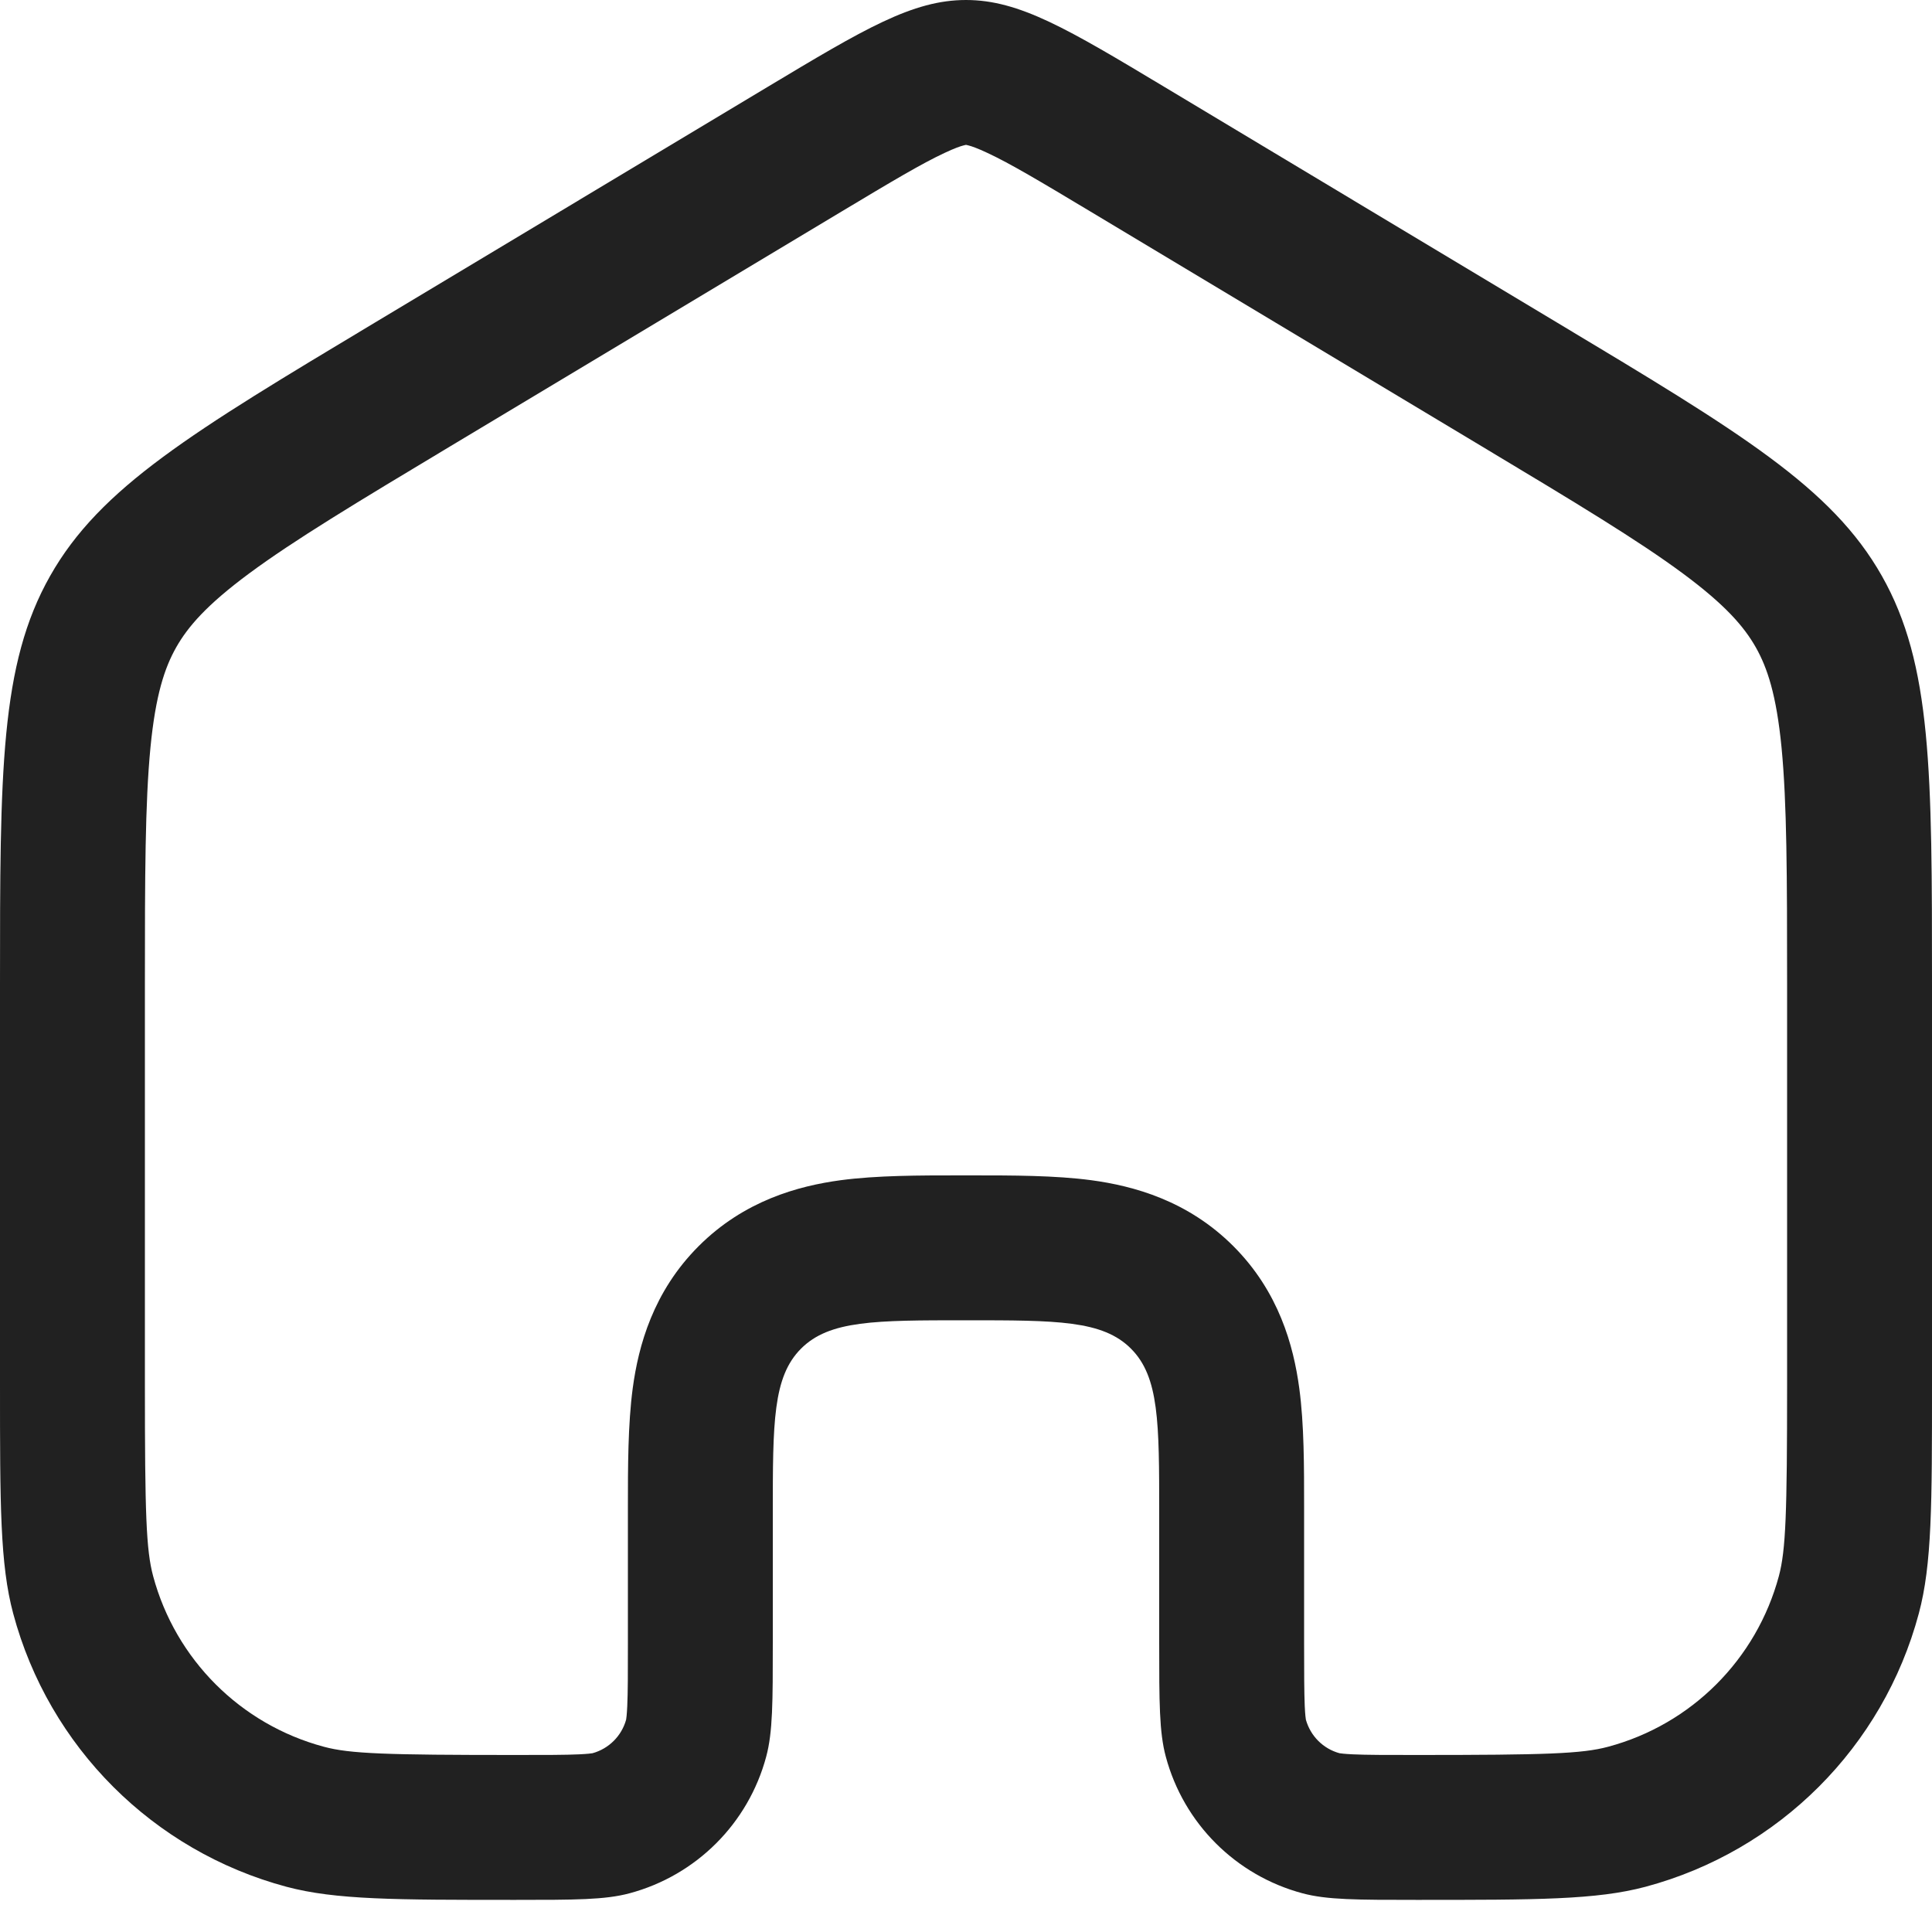
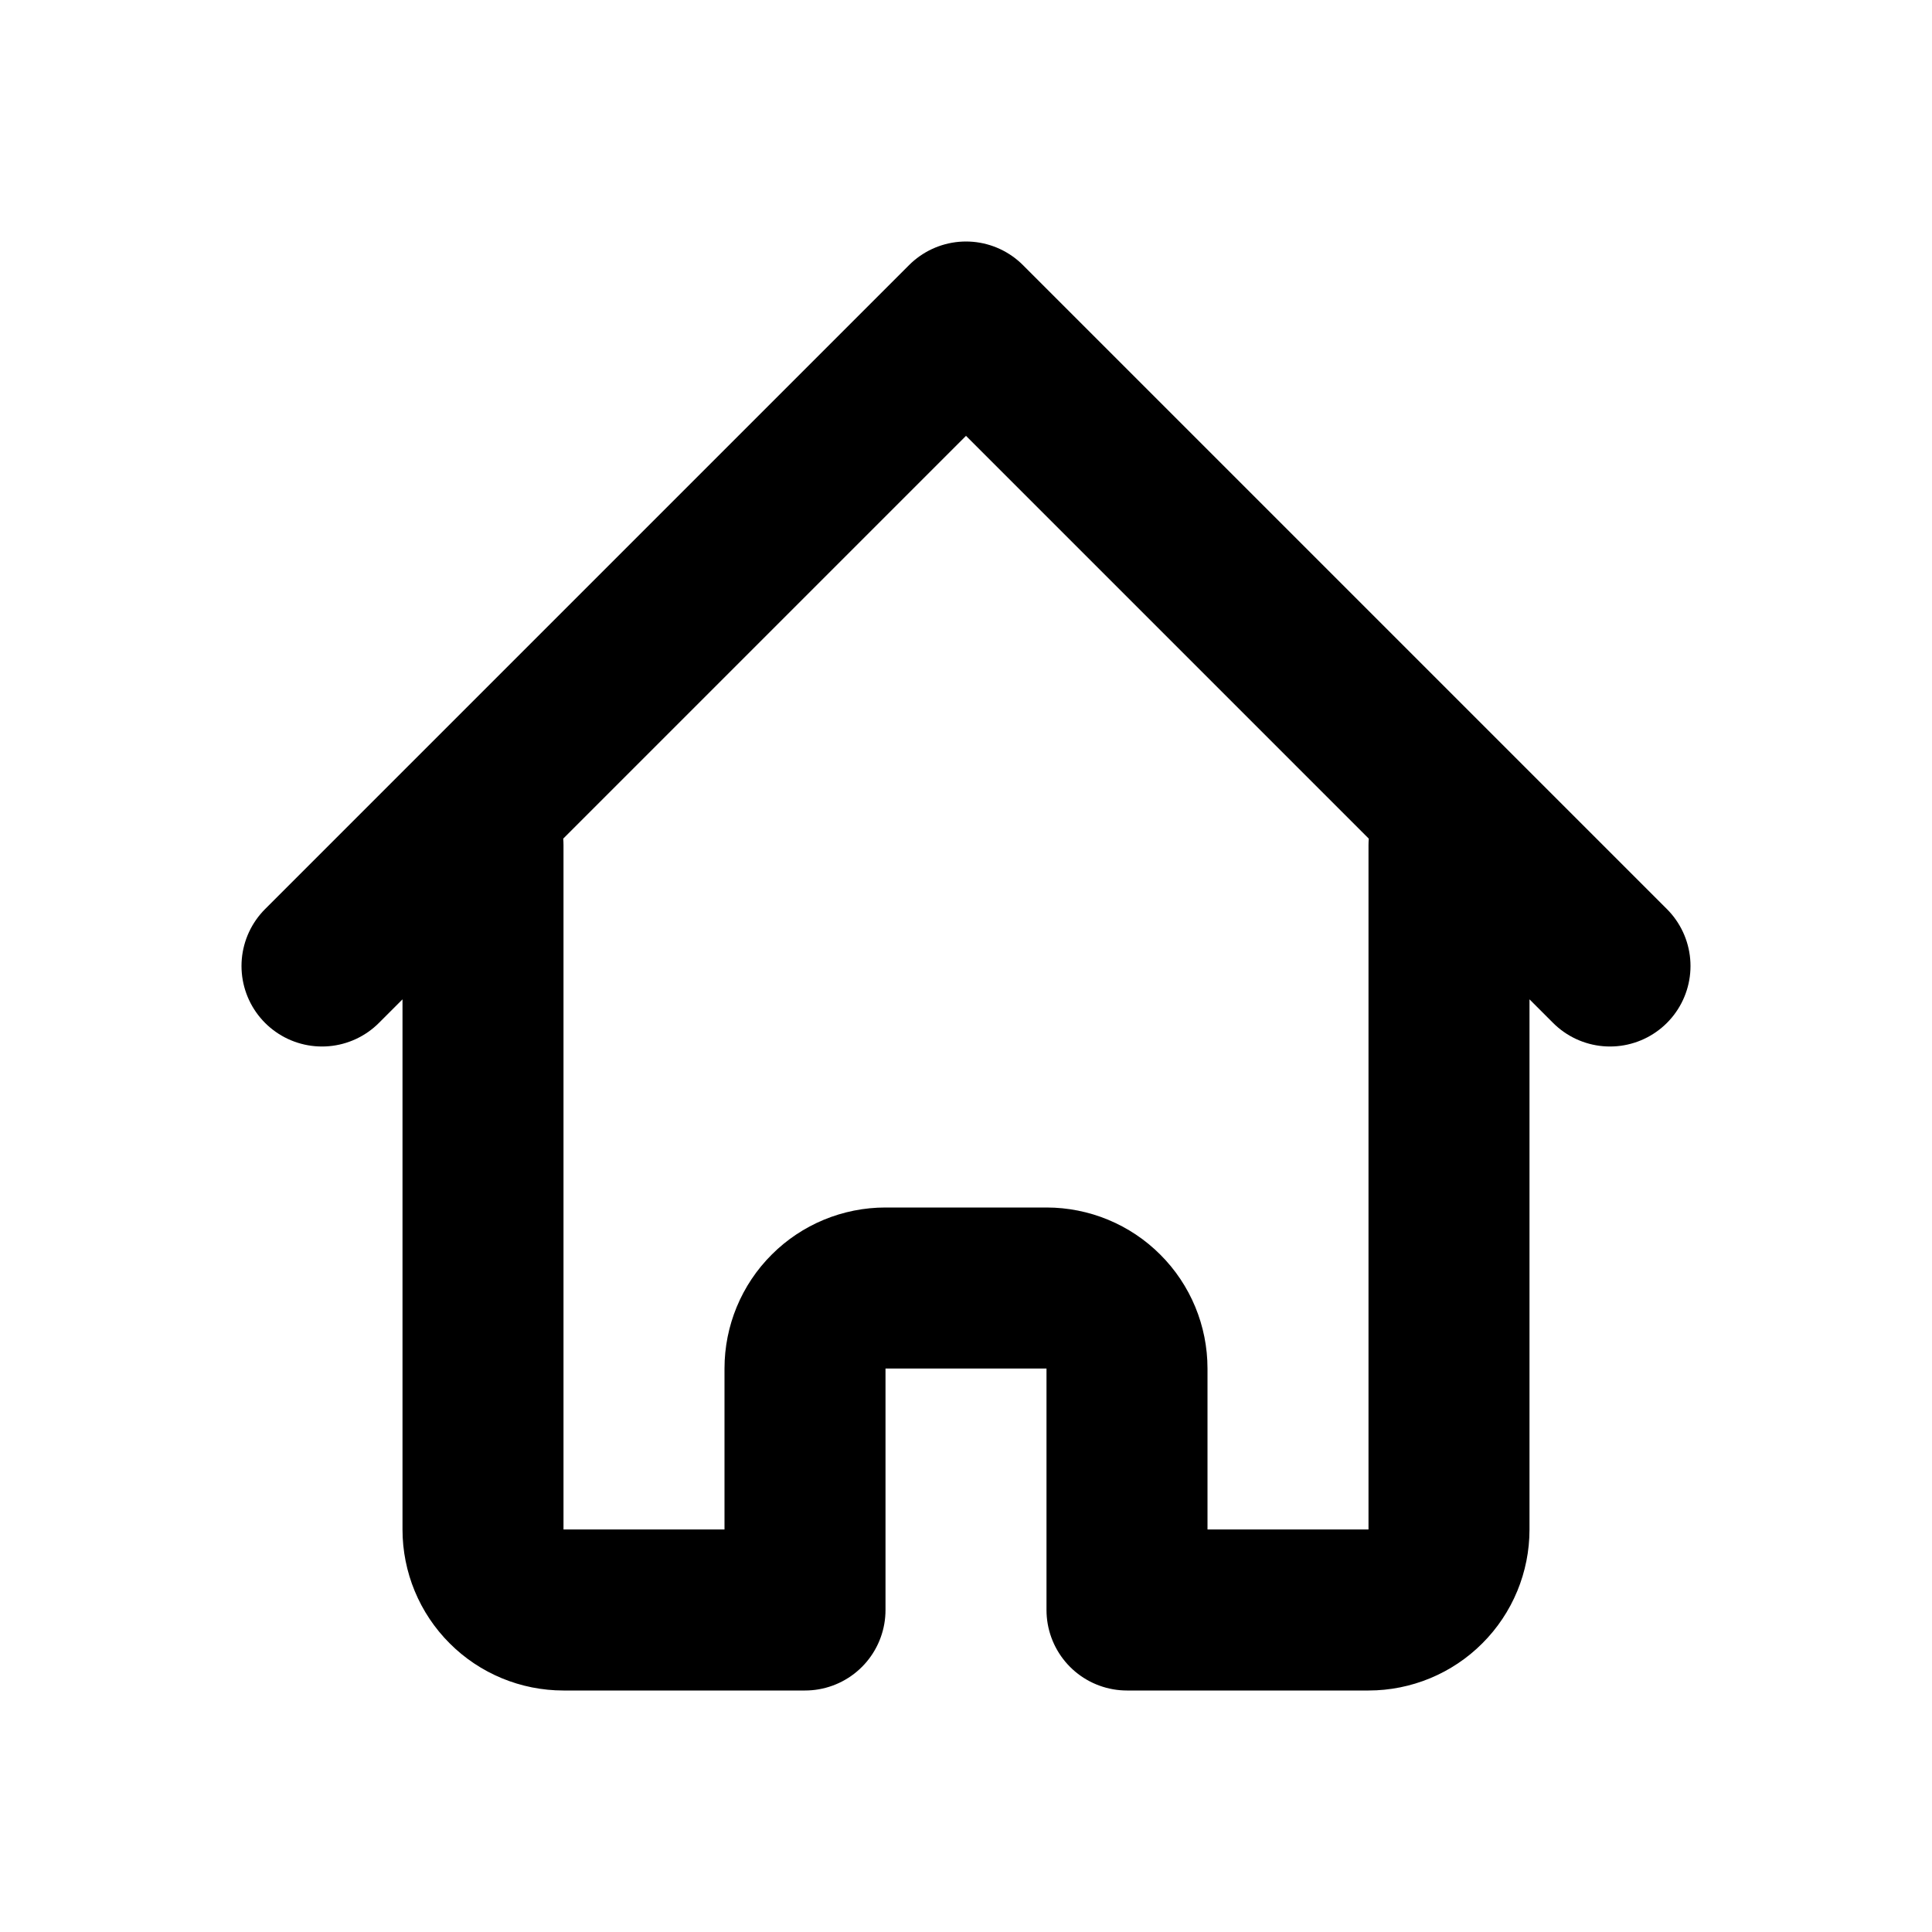
<svg xmlns="http://www.w3.org/2000/svg" width="24" height="24" viewBox="0 0 24 24" fill="none">
-   <path fill-rule="evenodd" clip-rule="evenodd" d="M16.179 23.519C16.484 23.601 16.856 23.601 17.6 23.601C19.088 23.601 19.832 23.601 20.442 23.438C22.099 22.994 23.393 21.7 23.836 20.044C24 19.433 24 18.689 24 17.201V12.236C24 9.582 24 8.254 23.377 7.154C22.754 6.053 21.616 5.371 19.339 4.005L14.47 1.083C13.266 0.361 12.665 0 12 0C11.335 0 10.734 0.361 9.53 1.083L4.661 4.005C2.384 5.371 1.246 6.053 0.623 7.154C0 8.254 0 9.582 0 12.236V17.201C0 18.689 0 19.433 0.164 20.044C0.607 21.7 1.901 22.994 3.558 23.438C4.168 23.601 4.912 23.601 6.4 23.601C7.144 23.601 7.516 23.601 7.821 23.519C8.649 23.297 9.296 22.651 9.518 21.822C9.6 21.517 9.6 21.145 9.6 20.401V18.801C9.6 17.67 9.6 17.104 9.951 16.753C10.303 16.401 10.869 16.401 12 16.401C13.131 16.401 13.697 16.401 14.049 16.753C14.4 17.104 14.4 17.67 14.4 18.801V20.401C14.4 21.145 14.4 21.517 14.482 21.822C14.704 22.651 15.351 23.297 16.179 23.519ZM12 1.8L11.996 1.8C11.994 1.801 11.985 1.802 11.968 1.807C11.932 1.816 11.86 1.84 11.733 1.9C11.45 2.032 11.089 2.247 10.457 2.626L5.587 5.548C4.419 6.249 3.654 6.71 3.093 7.125C2.564 7.517 2.334 7.786 2.189 8.041C2.045 8.296 1.933 8.631 1.869 9.286C1.802 9.981 1.8 10.875 1.8 12.236V17.201C1.8 18.805 1.815 19.254 1.902 19.578C2.18 20.613 2.988 21.422 4.024 21.699C4.347 21.786 4.796 21.801 6.4 21.801C6.788 21.801 7.019 21.801 7.193 21.793C7.302 21.788 7.35 21.781 7.361 21.779C7.563 21.723 7.722 21.565 7.778 21.362C7.78 21.351 7.787 21.303 7.792 21.194C7.8 21.021 7.8 20.789 7.8 20.401V18.801C7.8 18.774 7.8 18.746 7.8 18.718C7.8 18.226 7.8 17.694 7.86 17.245C7.931 16.718 8.113 16.046 8.679 15.48C9.245 14.914 9.917 14.732 10.443 14.661C10.893 14.601 11.425 14.601 11.917 14.601C11.945 14.601 11.973 14.601 12 14.601C12.027 14.601 12.055 14.601 12.083 14.601C12.575 14.601 13.107 14.601 13.556 14.661C14.083 14.732 14.755 14.914 15.321 15.48C15.887 16.046 16.069 16.718 16.14 17.245C16.201 17.694 16.2 18.226 16.2 18.718C16.2 18.746 16.2 18.774 16.2 18.801V20.401C16.2 20.789 16.201 21.021 16.208 21.194C16.213 21.303 16.22 21.351 16.222 21.362C16.279 21.565 16.436 21.723 16.639 21.779C16.651 21.781 16.698 21.788 16.807 21.793C16.98 21.801 17.212 21.801 17.6 21.801C19.204 21.801 19.653 21.786 19.976 21.699C21.012 21.422 21.82 20.613 22.098 19.578C22.184 19.254 22.2 18.805 22.2 17.201V12.236C22.2 10.875 22.198 9.981 22.131 9.286C22.067 8.631 21.955 8.296 21.811 8.041C21.666 7.786 21.436 7.517 20.907 7.125C20.346 6.71 19.581 6.249 18.413 5.548L13.543 2.626C12.911 2.247 12.55 2.032 12.267 1.9C12.14 1.84 12.068 1.816 12.032 1.807C12.015 1.802 12.006 1.801 12.004 1.8L12 1.8Z" fill="#212121" />
+   <path d="M4 12L12 4L20 12M6 10.5V19C6 19.265 6.105 19.52 6.293 19.707C6.48 19.895 6.735 20 7 20H10V17C10 16.735 10.105 16.48 10.293 16.293C10.48 16.105 10.735 16 11 16H13C13.265 16 13.52 16.105 13.707 16.293C13.895 16.48 14 16.735 14 17V20H17C17.265 20 17.52 19.895 17.707 19.707C17.895 19.52 18 19.265 18 19V10.5" stroke="black" stroke-width="2" stroke-linecap="round" stroke-linejoin="round" />
</svg>
